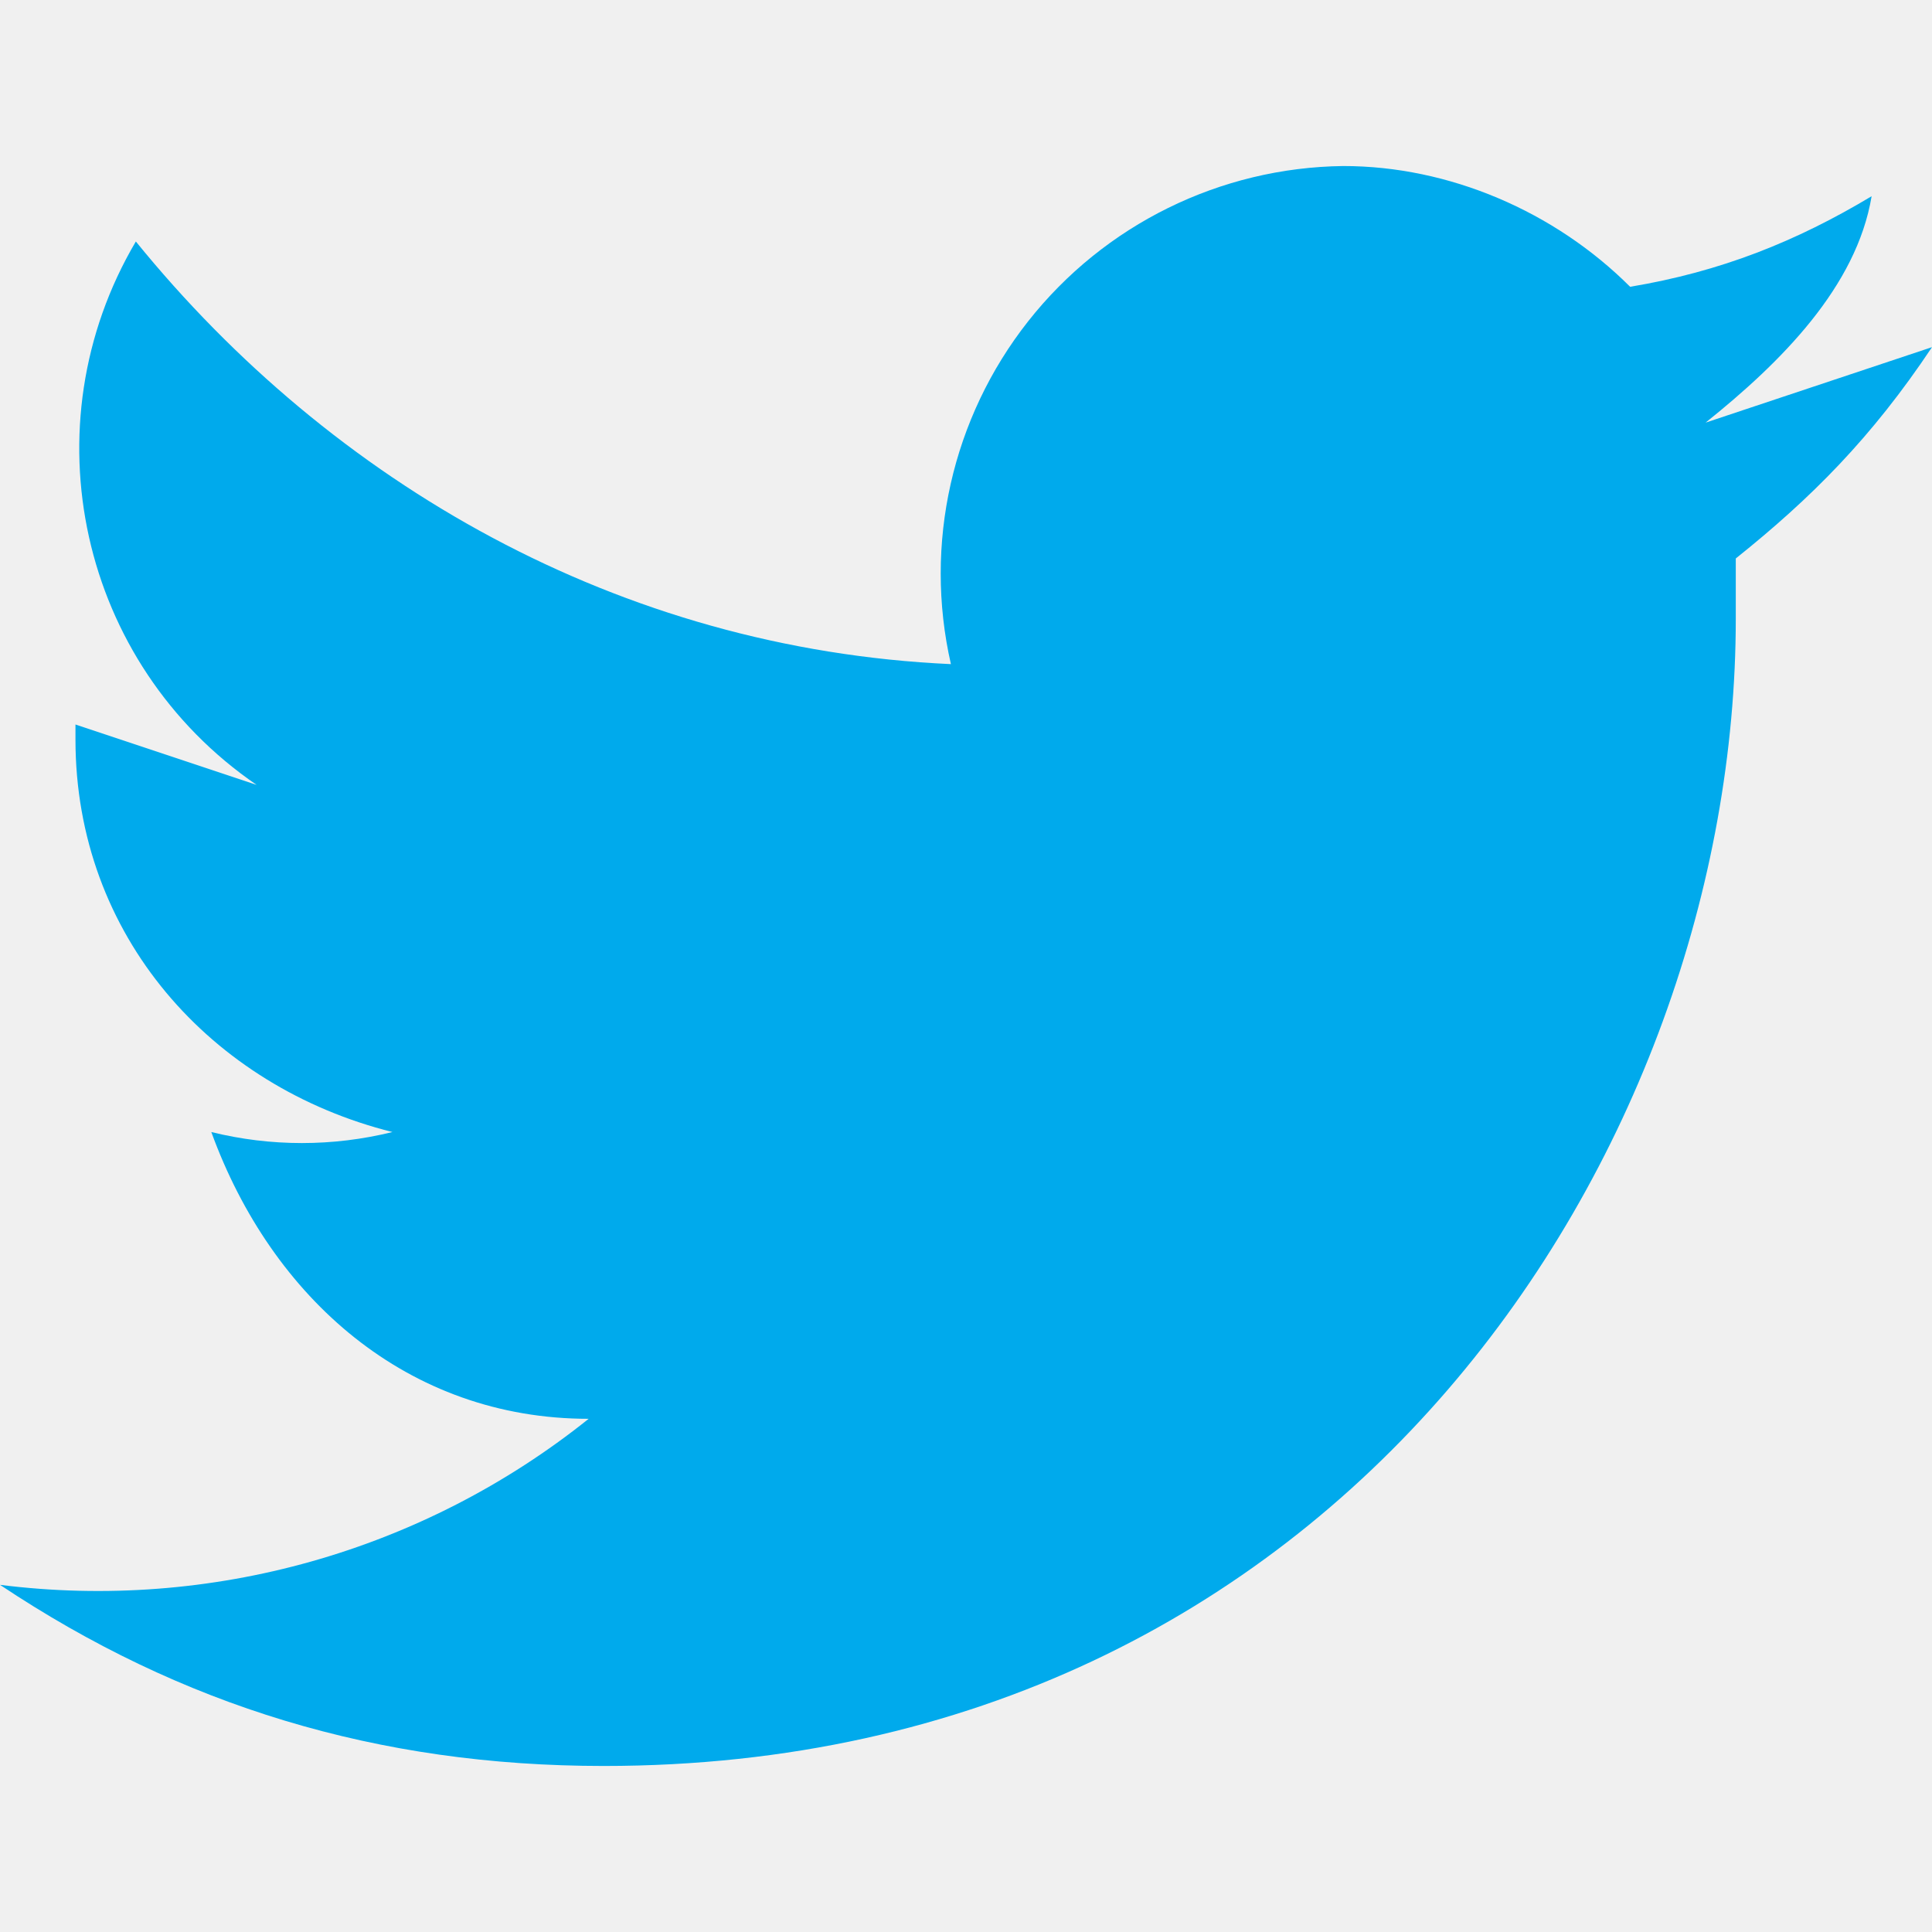
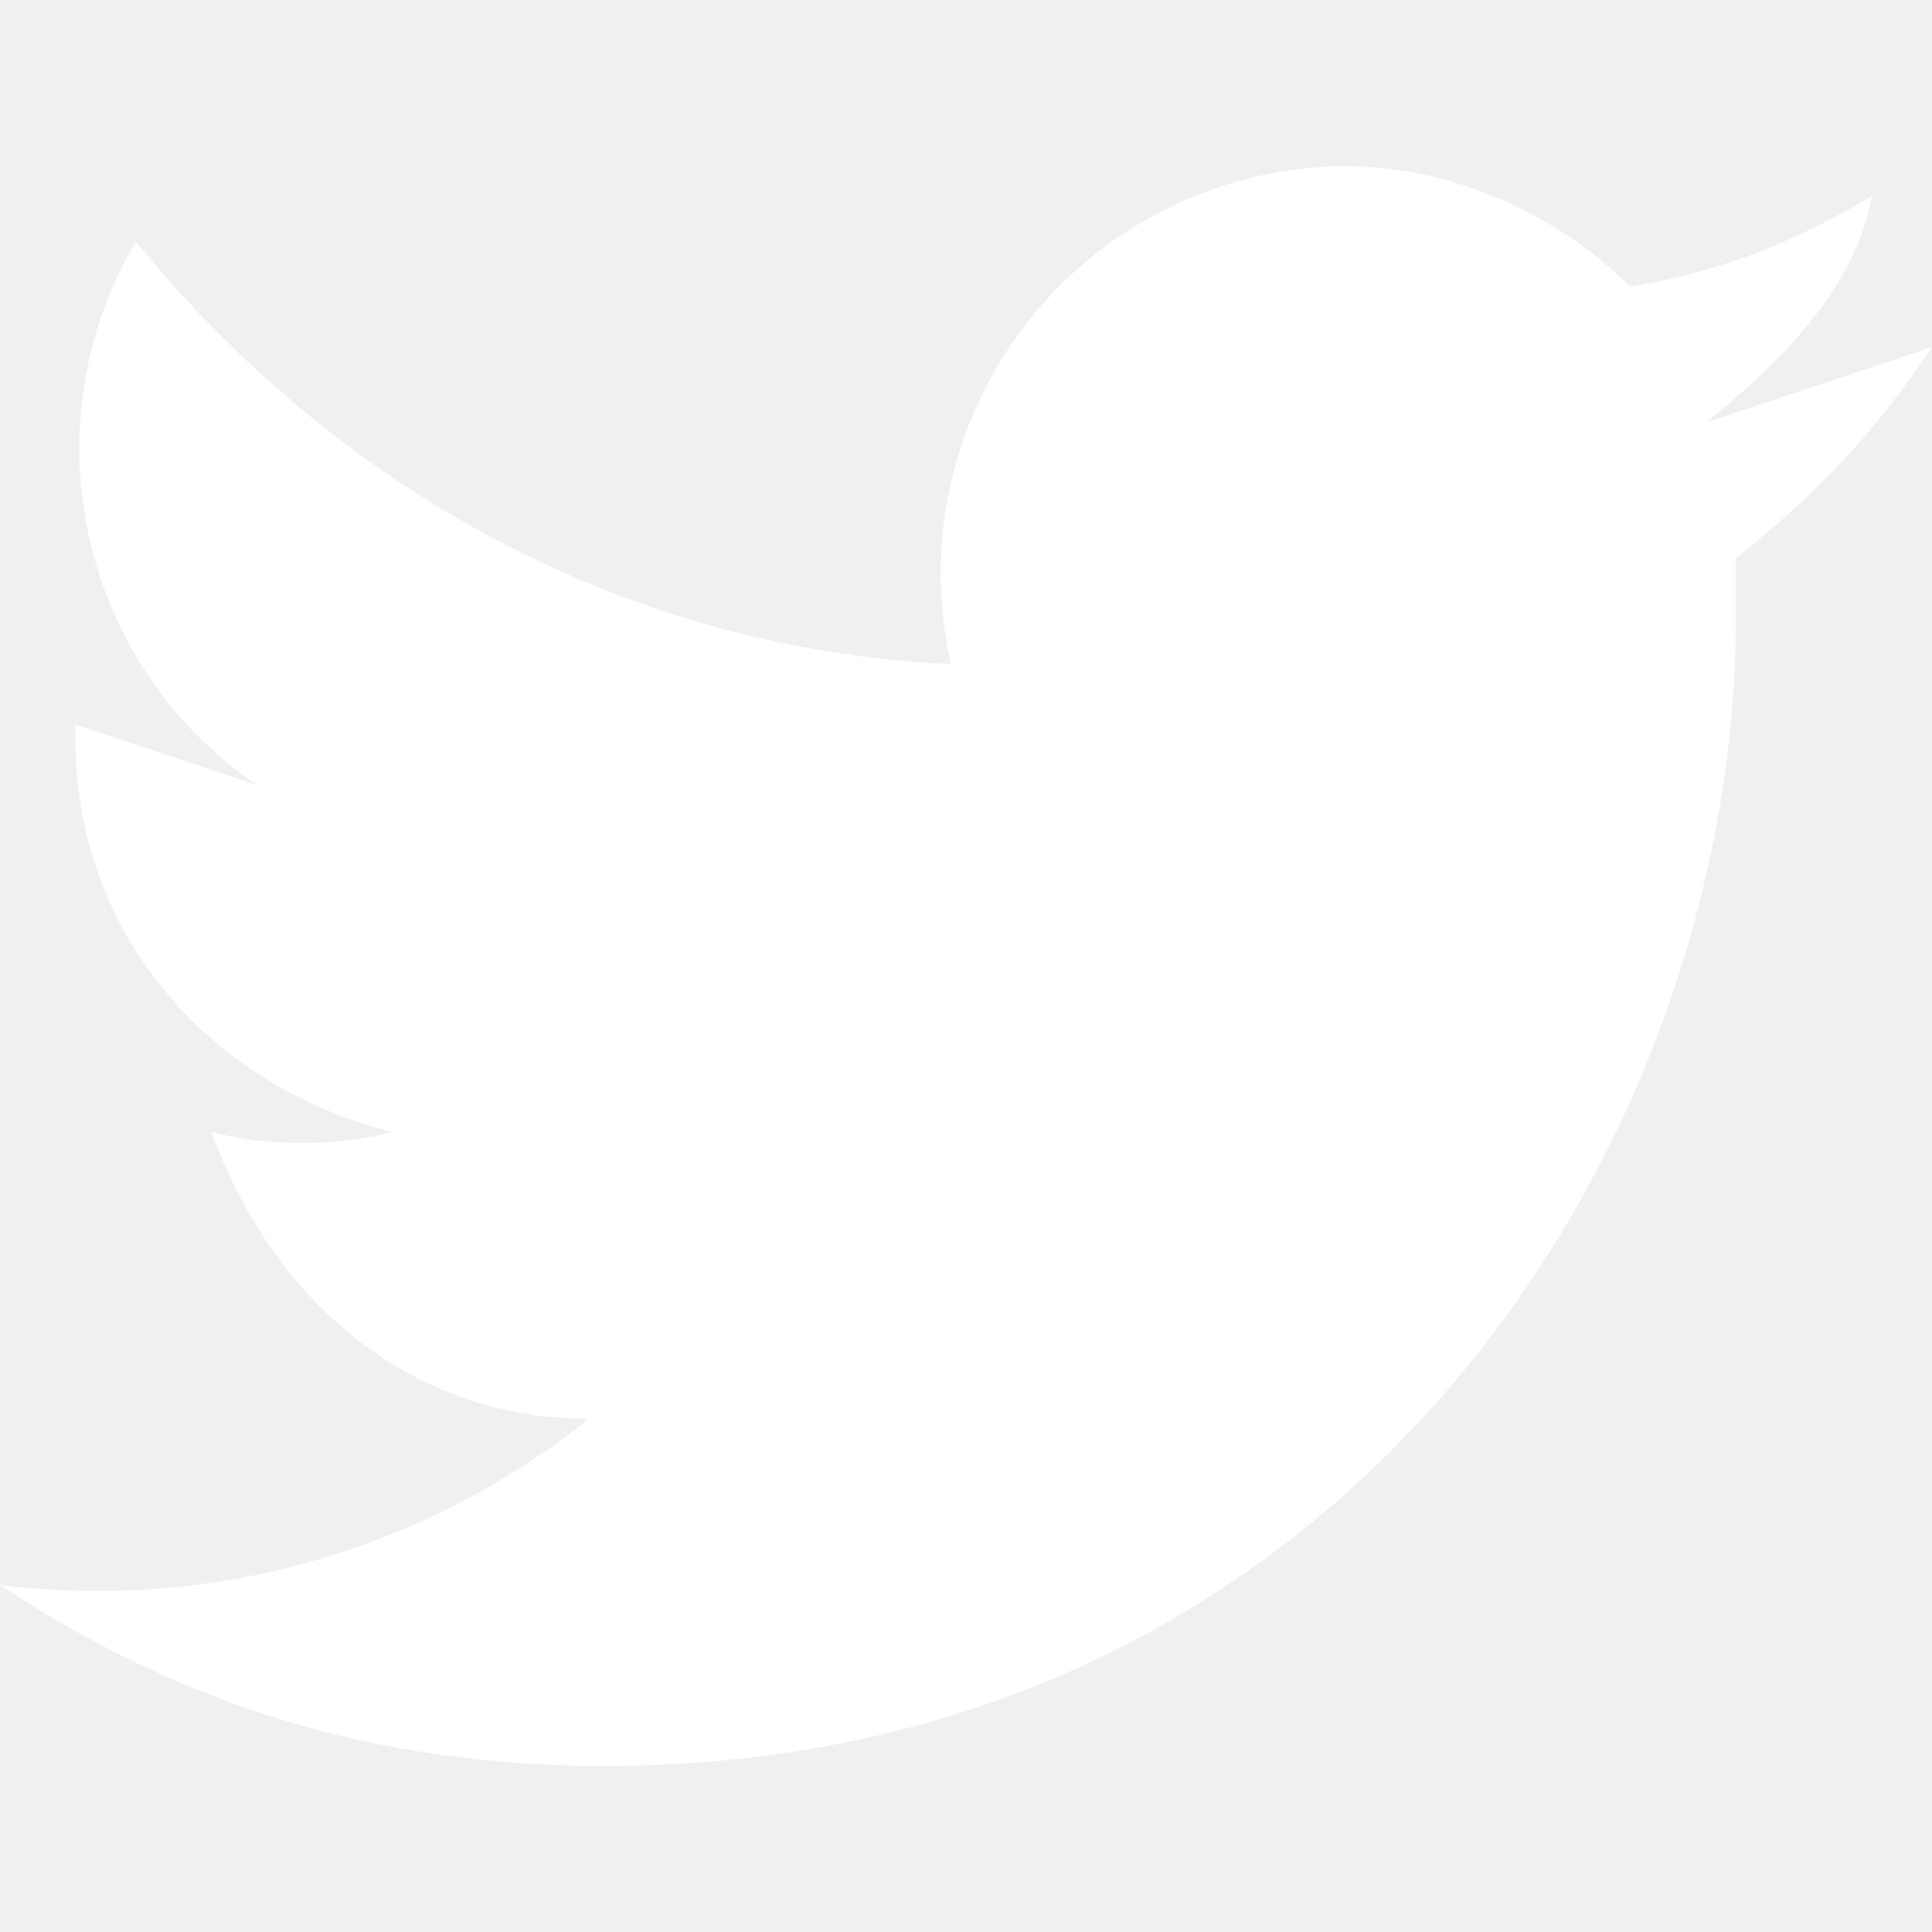
<svg xmlns="http://www.w3.org/2000/svg" viewBox="0 0 128 128">
  <defs />
  <g clip-rule="evenodd">
-     <path fill="none" d="M0 0h128v128H0z" />
-     <path fill="#00AAEC" fill-rule="evenodd" d="M128 23l-15 5c5-4 10-9 11-15-5 3-10 5-16 6-5-5-12-8-19-8a27 27 0 00-26 33C41 43 22 32 9 16a27 27 0 008 36L5 48v1c0 13 9 23 21 26a25 25 0 01-12 0c4 11 13 19 25 19a52 52 0 01-39 11c12 8 25 12 40 12 49 0 75-41 75-76v-4c5-4 9-8 13-14" />
+     <path fill="#fff" d="M128 23l-15 5c5-4 10-9 11-15-5 3-10 5-16 6-5-5-12-8-19-8a27 27 0 00-26 33C41 43 22 32 9 16a27 27 0 008 36L5 48v1c0 13 9 23 21 26a25 25 0 01-12 0c4 11 13 19 25 19a52 52 0 01-39 11c12 8 25 12 40 12 49 0 75-41 75-76v-4c5-4 9-8 13-14" />
  </g>
</svg>
